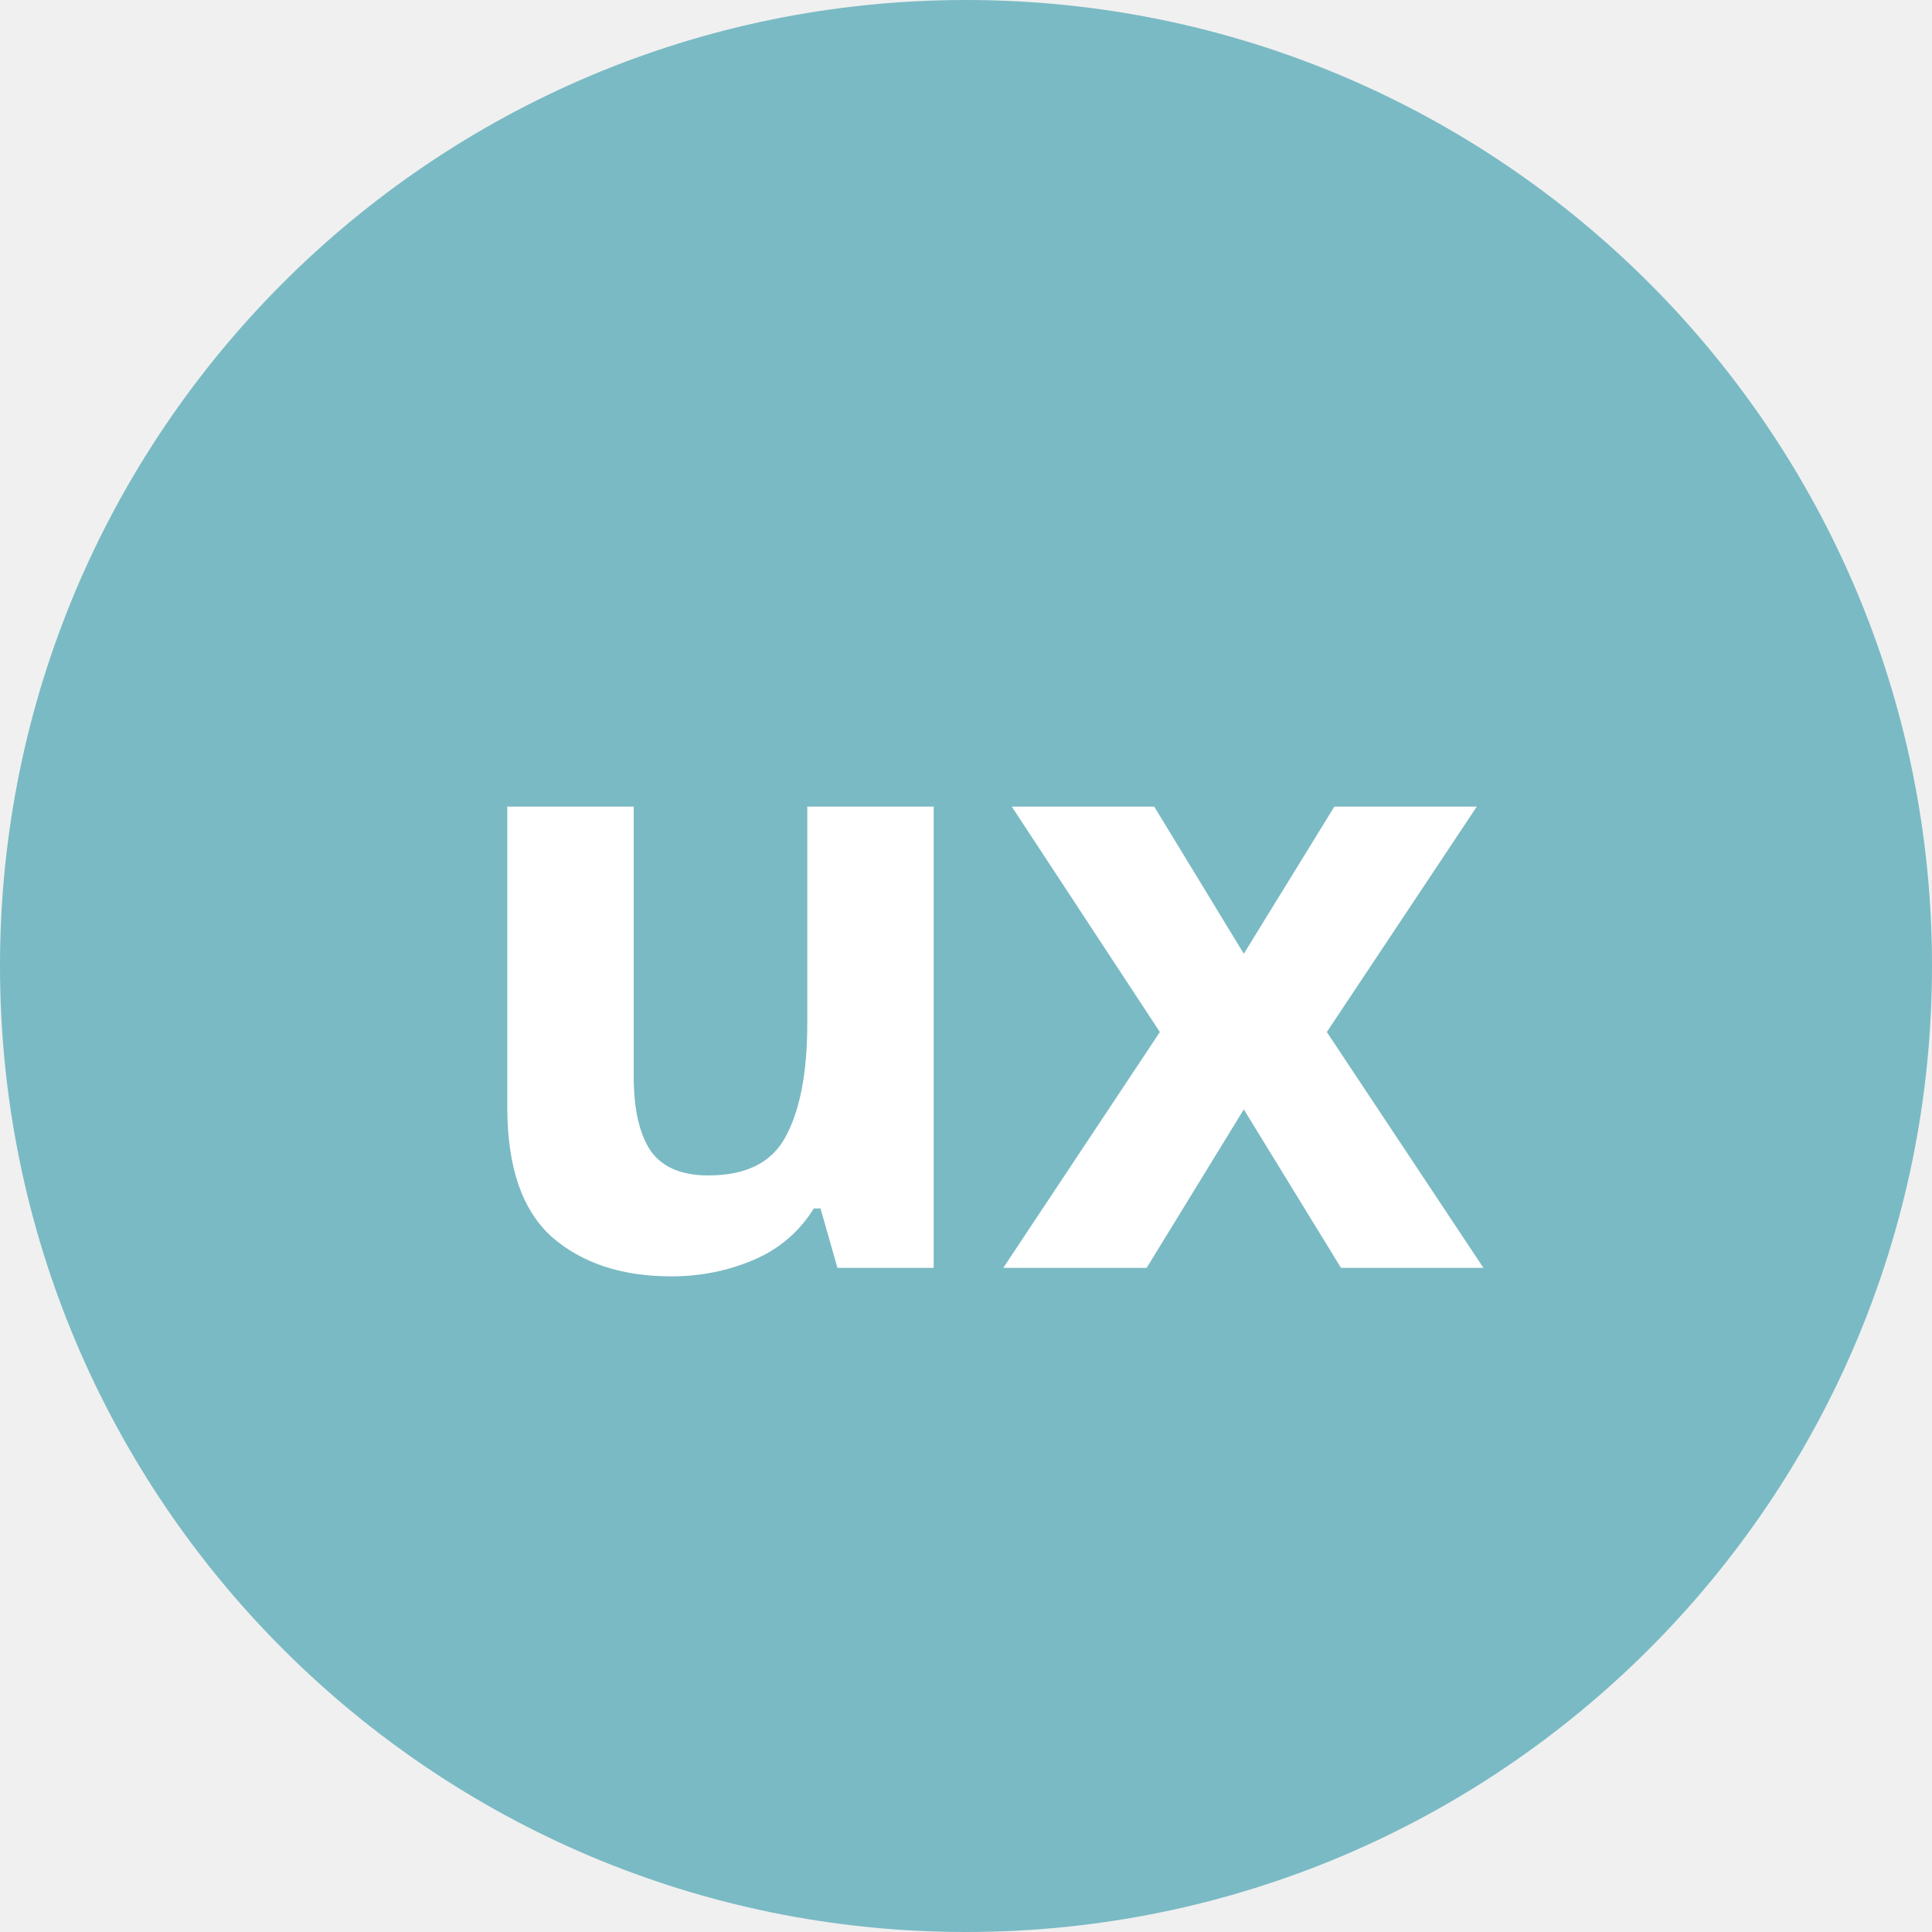
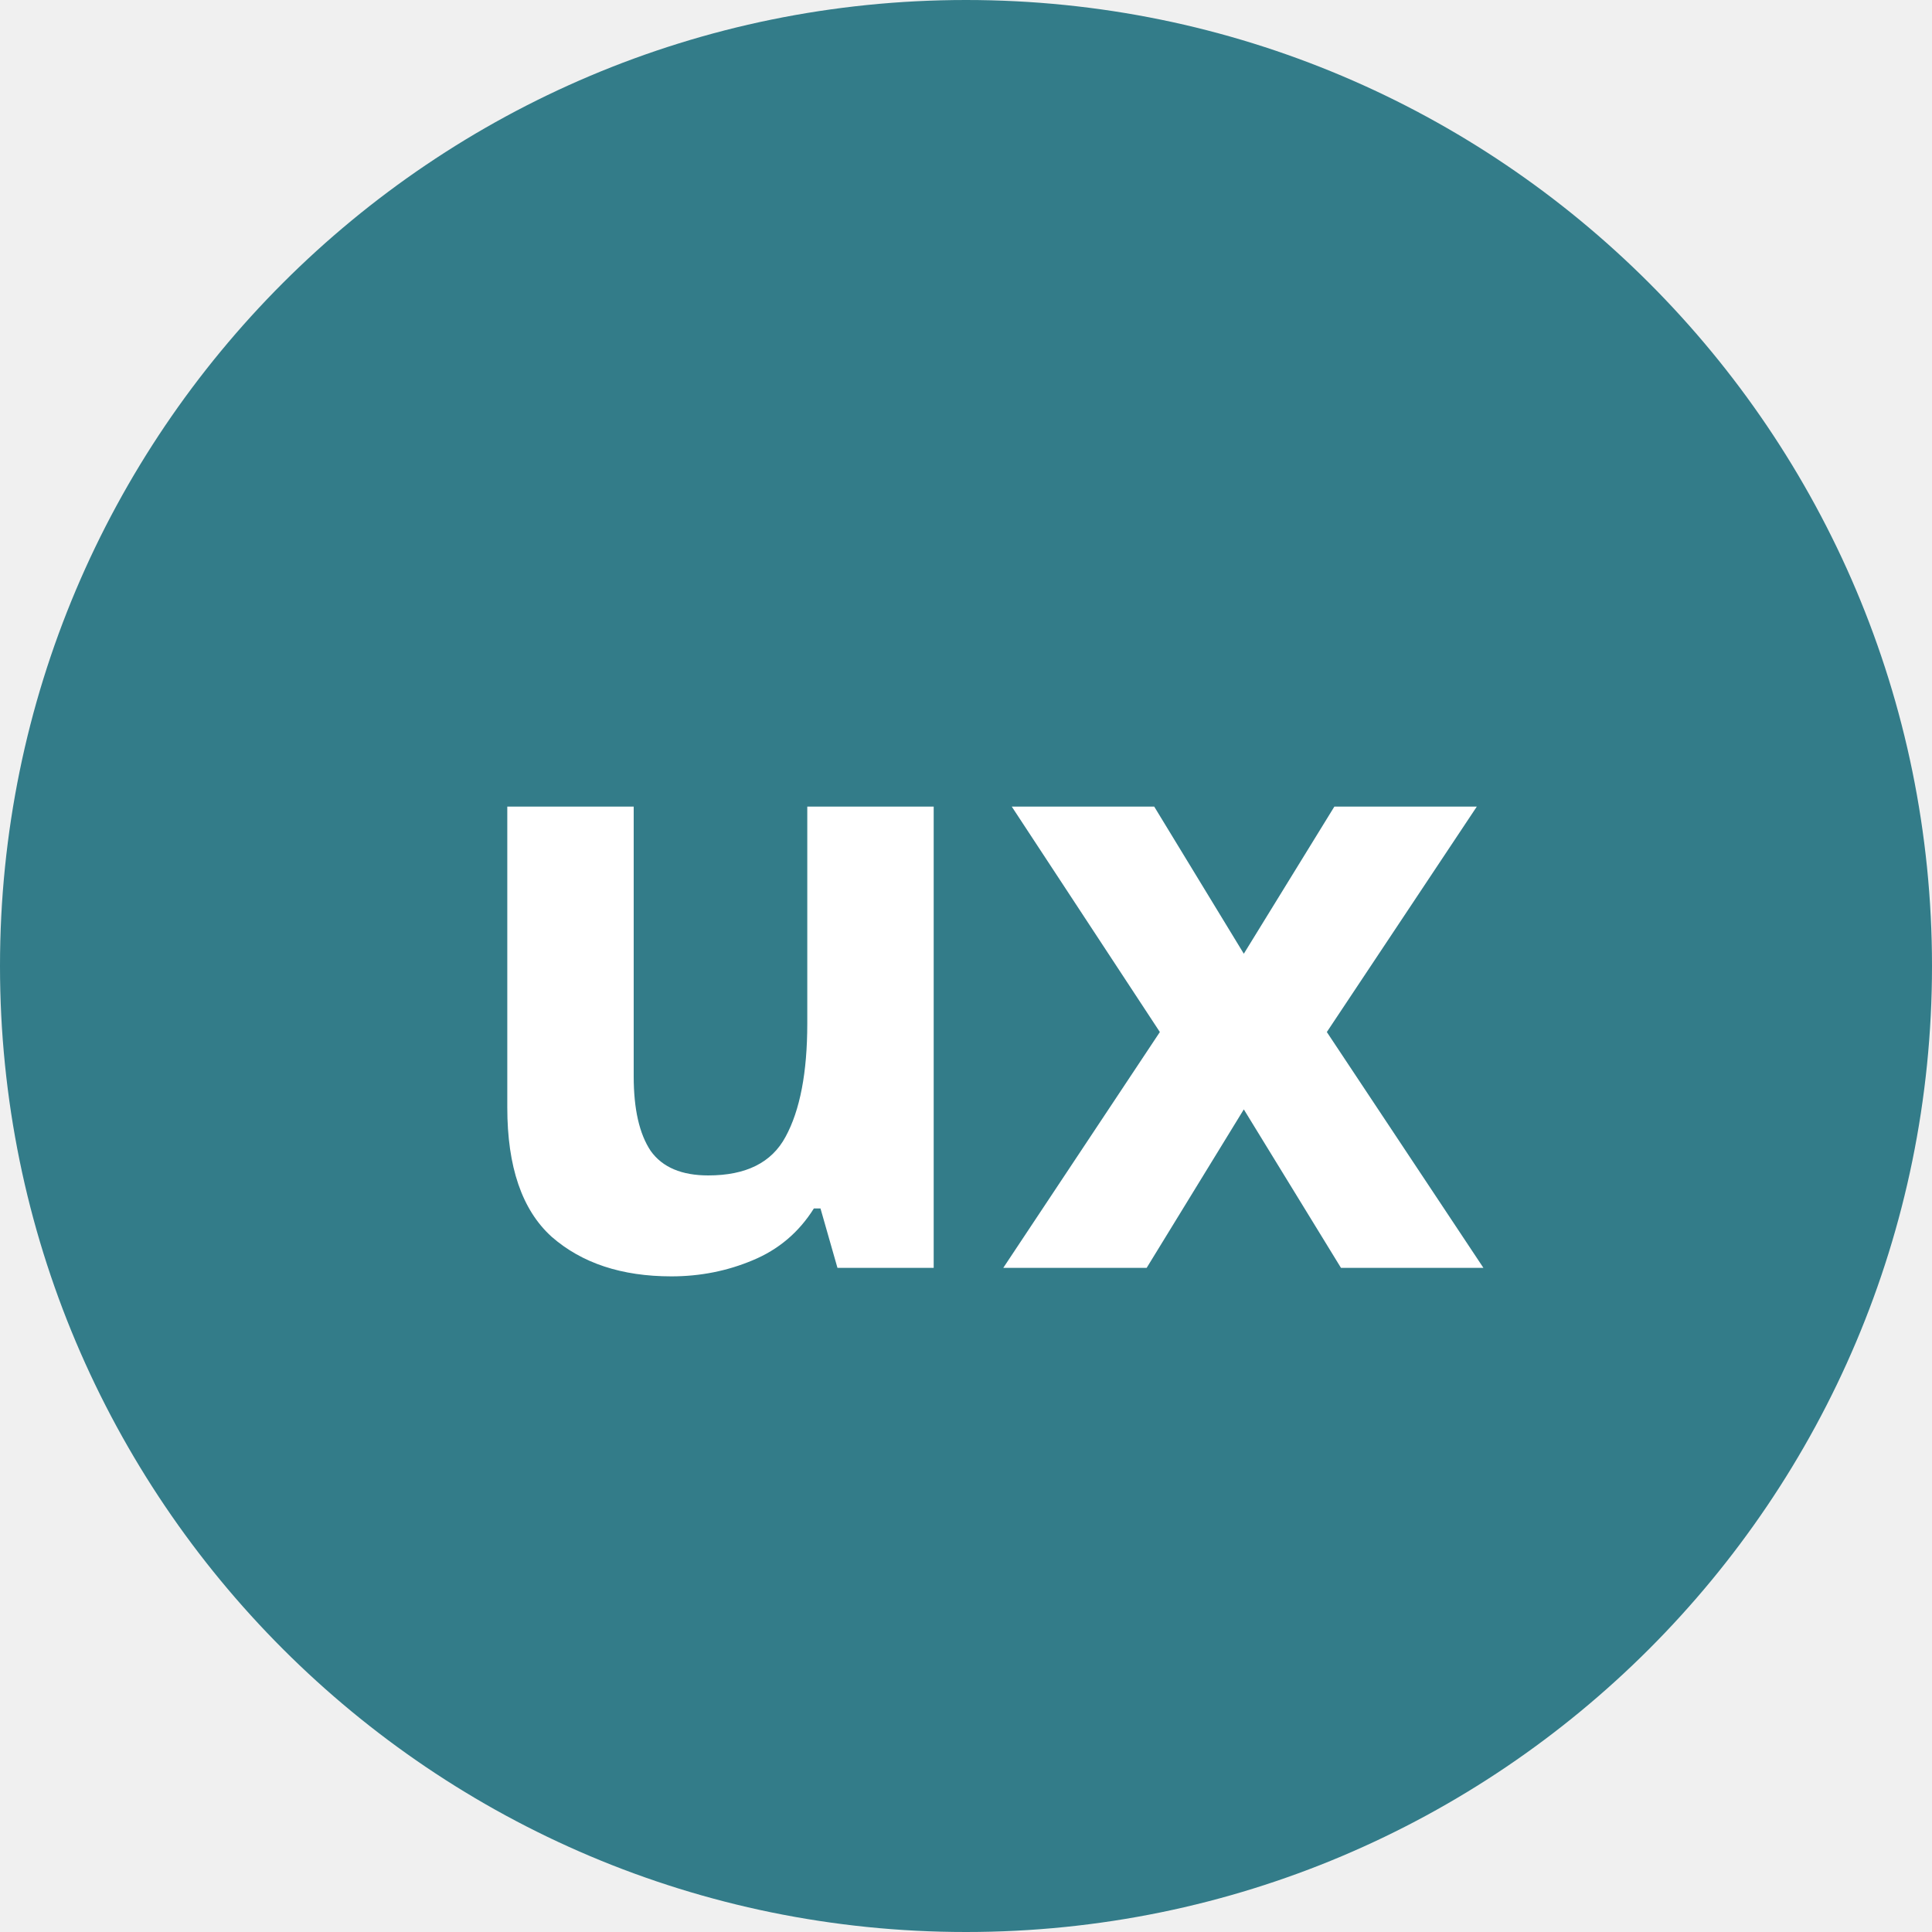
<svg xmlns="http://www.w3.org/2000/svg" viewBox="0 0 32 32">
-   <circle cx="16" cy="16" r="16" fill="#7abac4" />
+   <circle cx="16" cy="16" r="16" fill="#337c89" />
  <text x="16" y="21" text-anchor="middle" font-family="sans-serif" font-size="14" font-weight="600" fill="white">ux</text>
</svg>
